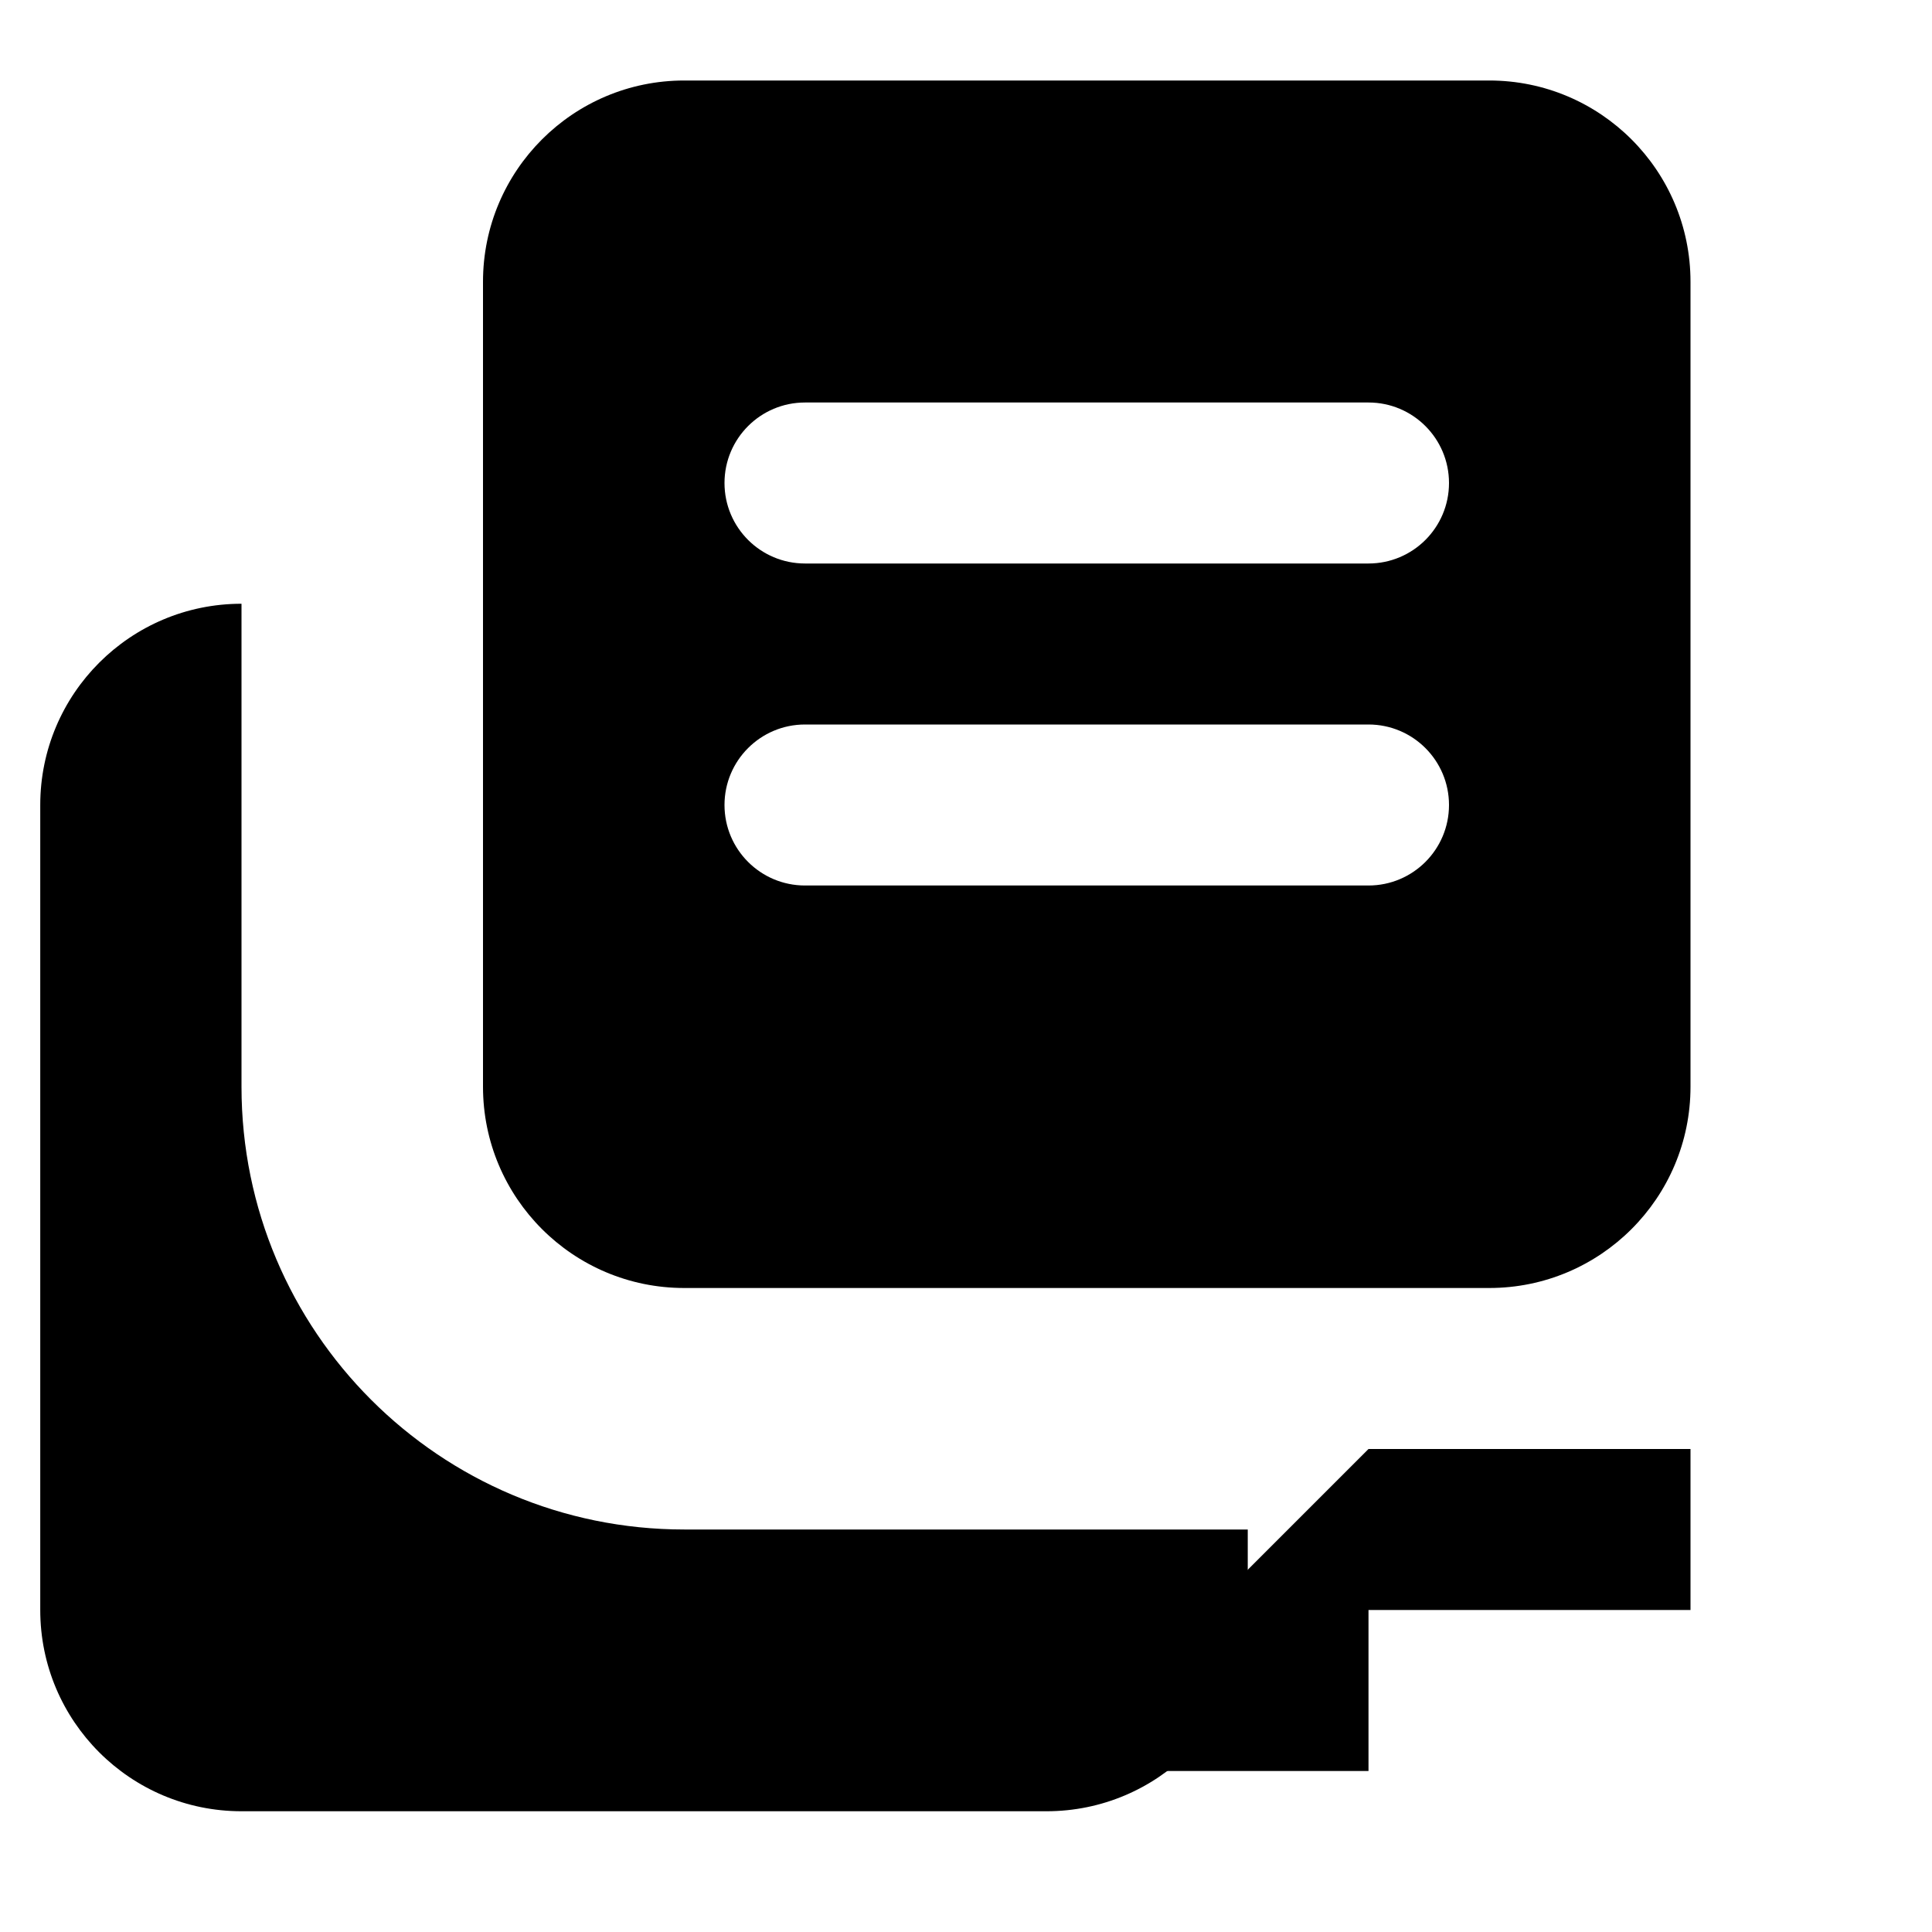
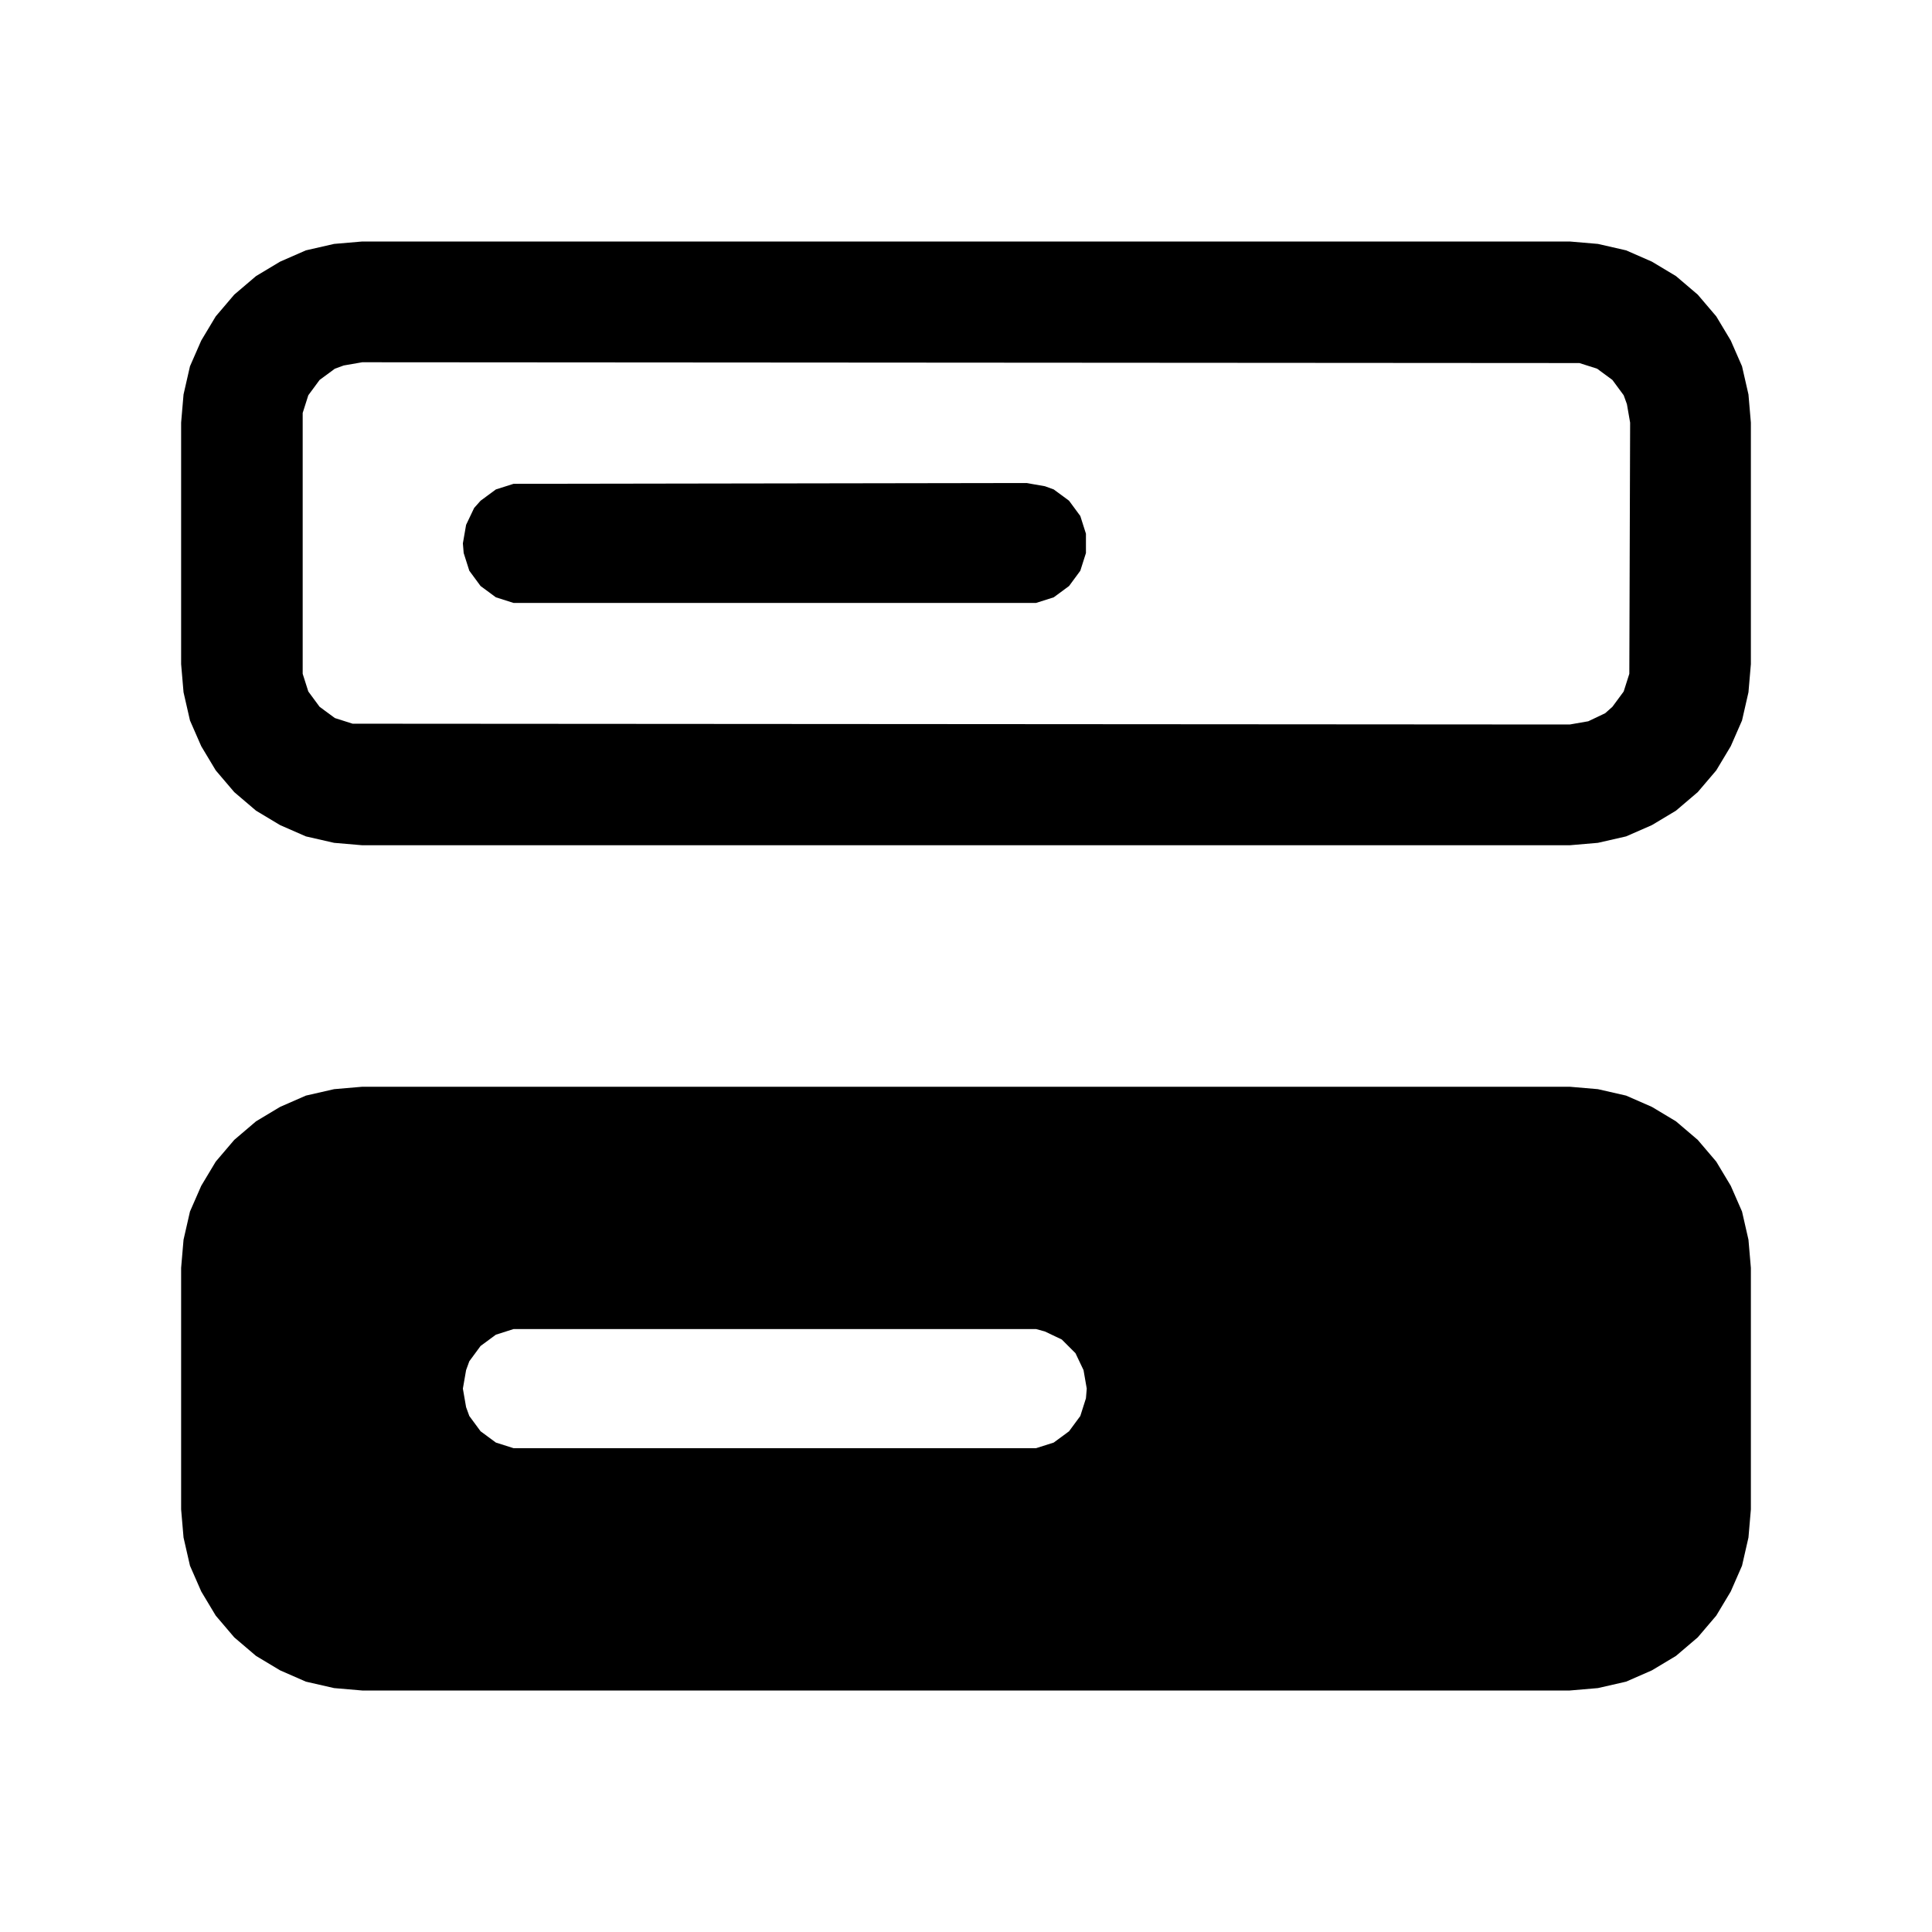
<svg xmlns="http://www.w3.org/2000/svg" viewBox="0 0 24 24" fill="currentColor">
-   <path fill-rule="evenodd" d="M6 3.5A2.5 2.5 0 0 1 8.5 1h10A2.5 2.5 0 0 1 21 3.5v10a2.5 2.5 0 0 1-2.5 2.5H8.5A2.5 2.5 0 0 1 6 13.5v-10ZM10 5a1 1 0 0 0 0 2h7a1 1 0 0 0 0-2h-7Zm0 4a1 1 0 0 0 0 2h7a1 1 0 0 0 0-2h-7Z" />
-   <path d="M3 7.5A2.5 2.5 0 0 0 .5 10v10A2.5 2.5 0 0 0 3 22.5h10a2.5 2.5 0 0 0 2.5-2.5v-1H8.5A5.5 5.5 0 0 1 3 13.5v-6Z" />
-   <path d="m17 18-4 4 4 0v-2h4v-2h-4Z" />
+   <path fill-rule="evenodd" d="M4.15 20.97L3.8 20.89L3.48 20.75L3.18 20.57L2.91 20.34L2.68 20.07L2.5 19.77L2.36 19.45L2.28 19.1L2.25 18.75L2.25 15.75L2.28 15.4L2.36 15.05L2.5 14.73L2.68 14.43L2.91 14.16L3.18 13.93L3.48 13.75L3.8 13.61L4.15 13.53L4.5 13.5L19.5 13.5L19.85 13.53L20.2 13.61L20.52 13.75L20.82 13.93L21.09 14.16L21.32 14.43L21.5 14.73L21.64 15.05L21.72 15.4L21.75 15.75L21.75 18.75L21.72 19.1L21.64 19.45L21.5 19.77L21.32 20.07L21.09 20.34L20.82 20.57L20.52 20.75L20.2 20.89L19.85 20.97L19.5 21L4.5 21ZM6.38 16.51L6.16 16.58L5.97 16.72L5.83 16.91L5.79 17.02L5.75 17.25L5.79 17.48L5.83 17.59L5.97 17.78L6.16 17.92L6.38 17.99L12.87 17.99L13.09 17.92L13.28 17.78L13.42 17.59L13.49 17.37L13.5 17.25L13.46 17.02L13.36 16.81L13.19 16.64L12.98 16.54L12.87 16.51ZM13.09 6.08L13.28 6.22L13.42 6.41L13.49 6.63L13.49 6.87L13.42 7.09L13.28 7.28L13.09 7.42L12.87 7.49L6.38 7.49L6.16 7.42L5.97 7.28L5.83 7.09L5.76 6.87L5.75 6.75L5.79 6.52L5.89 6.31L5.97 6.22L6.16 6.08L6.38 6.01L12.75 6L12.98 6.04ZM3.48 10.25L3.18 10.07L2.91 9.84L2.68 9.57L2.5 9.27L2.36 8.95L2.28 8.6L2.25 8.25L2.25 5.25L2.28 4.9L2.36 4.55L2.5 4.23L2.68 3.93L2.91 3.66L3.18 3.43L3.48 3.25L3.8 3.11L4.15 3.03L4.5 3L19.5 3L19.85 3.03L20.2 3.11L20.52 3.25L20.82 3.43L21.09 3.66L21.32 3.93L21.5 4.23L21.64 4.55L21.72 4.9L21.75 5.25L21.75 8.25L21.72 8.6L21.64 8.95L21.5 9.27L21.32 9.57L21.09 9.84L20.82 10.07L20.52 10.25L20.2 10.39L19.85 10.47L19.5 10.5L4.5 10.5L4.15 10.47L3.8 10.39ZM19.94 8.86L20.03 8.78L20.17 8.59L20.24 8.37L20.25 5.25L20.21 5.02L20.17 4.91L20.03 4.72L19.84 4.58L19.62 4.51L4.5 4.5L4.27 4.54L4.16 4.58L3.97 4.72L3.83 4.91L3.76 5.13L3.76 8.37L3.83 8.59L3.97 8.78L4.16 8.92L4.38 8.99L19.5 9L19.73 8.96Z" />
</svg>
